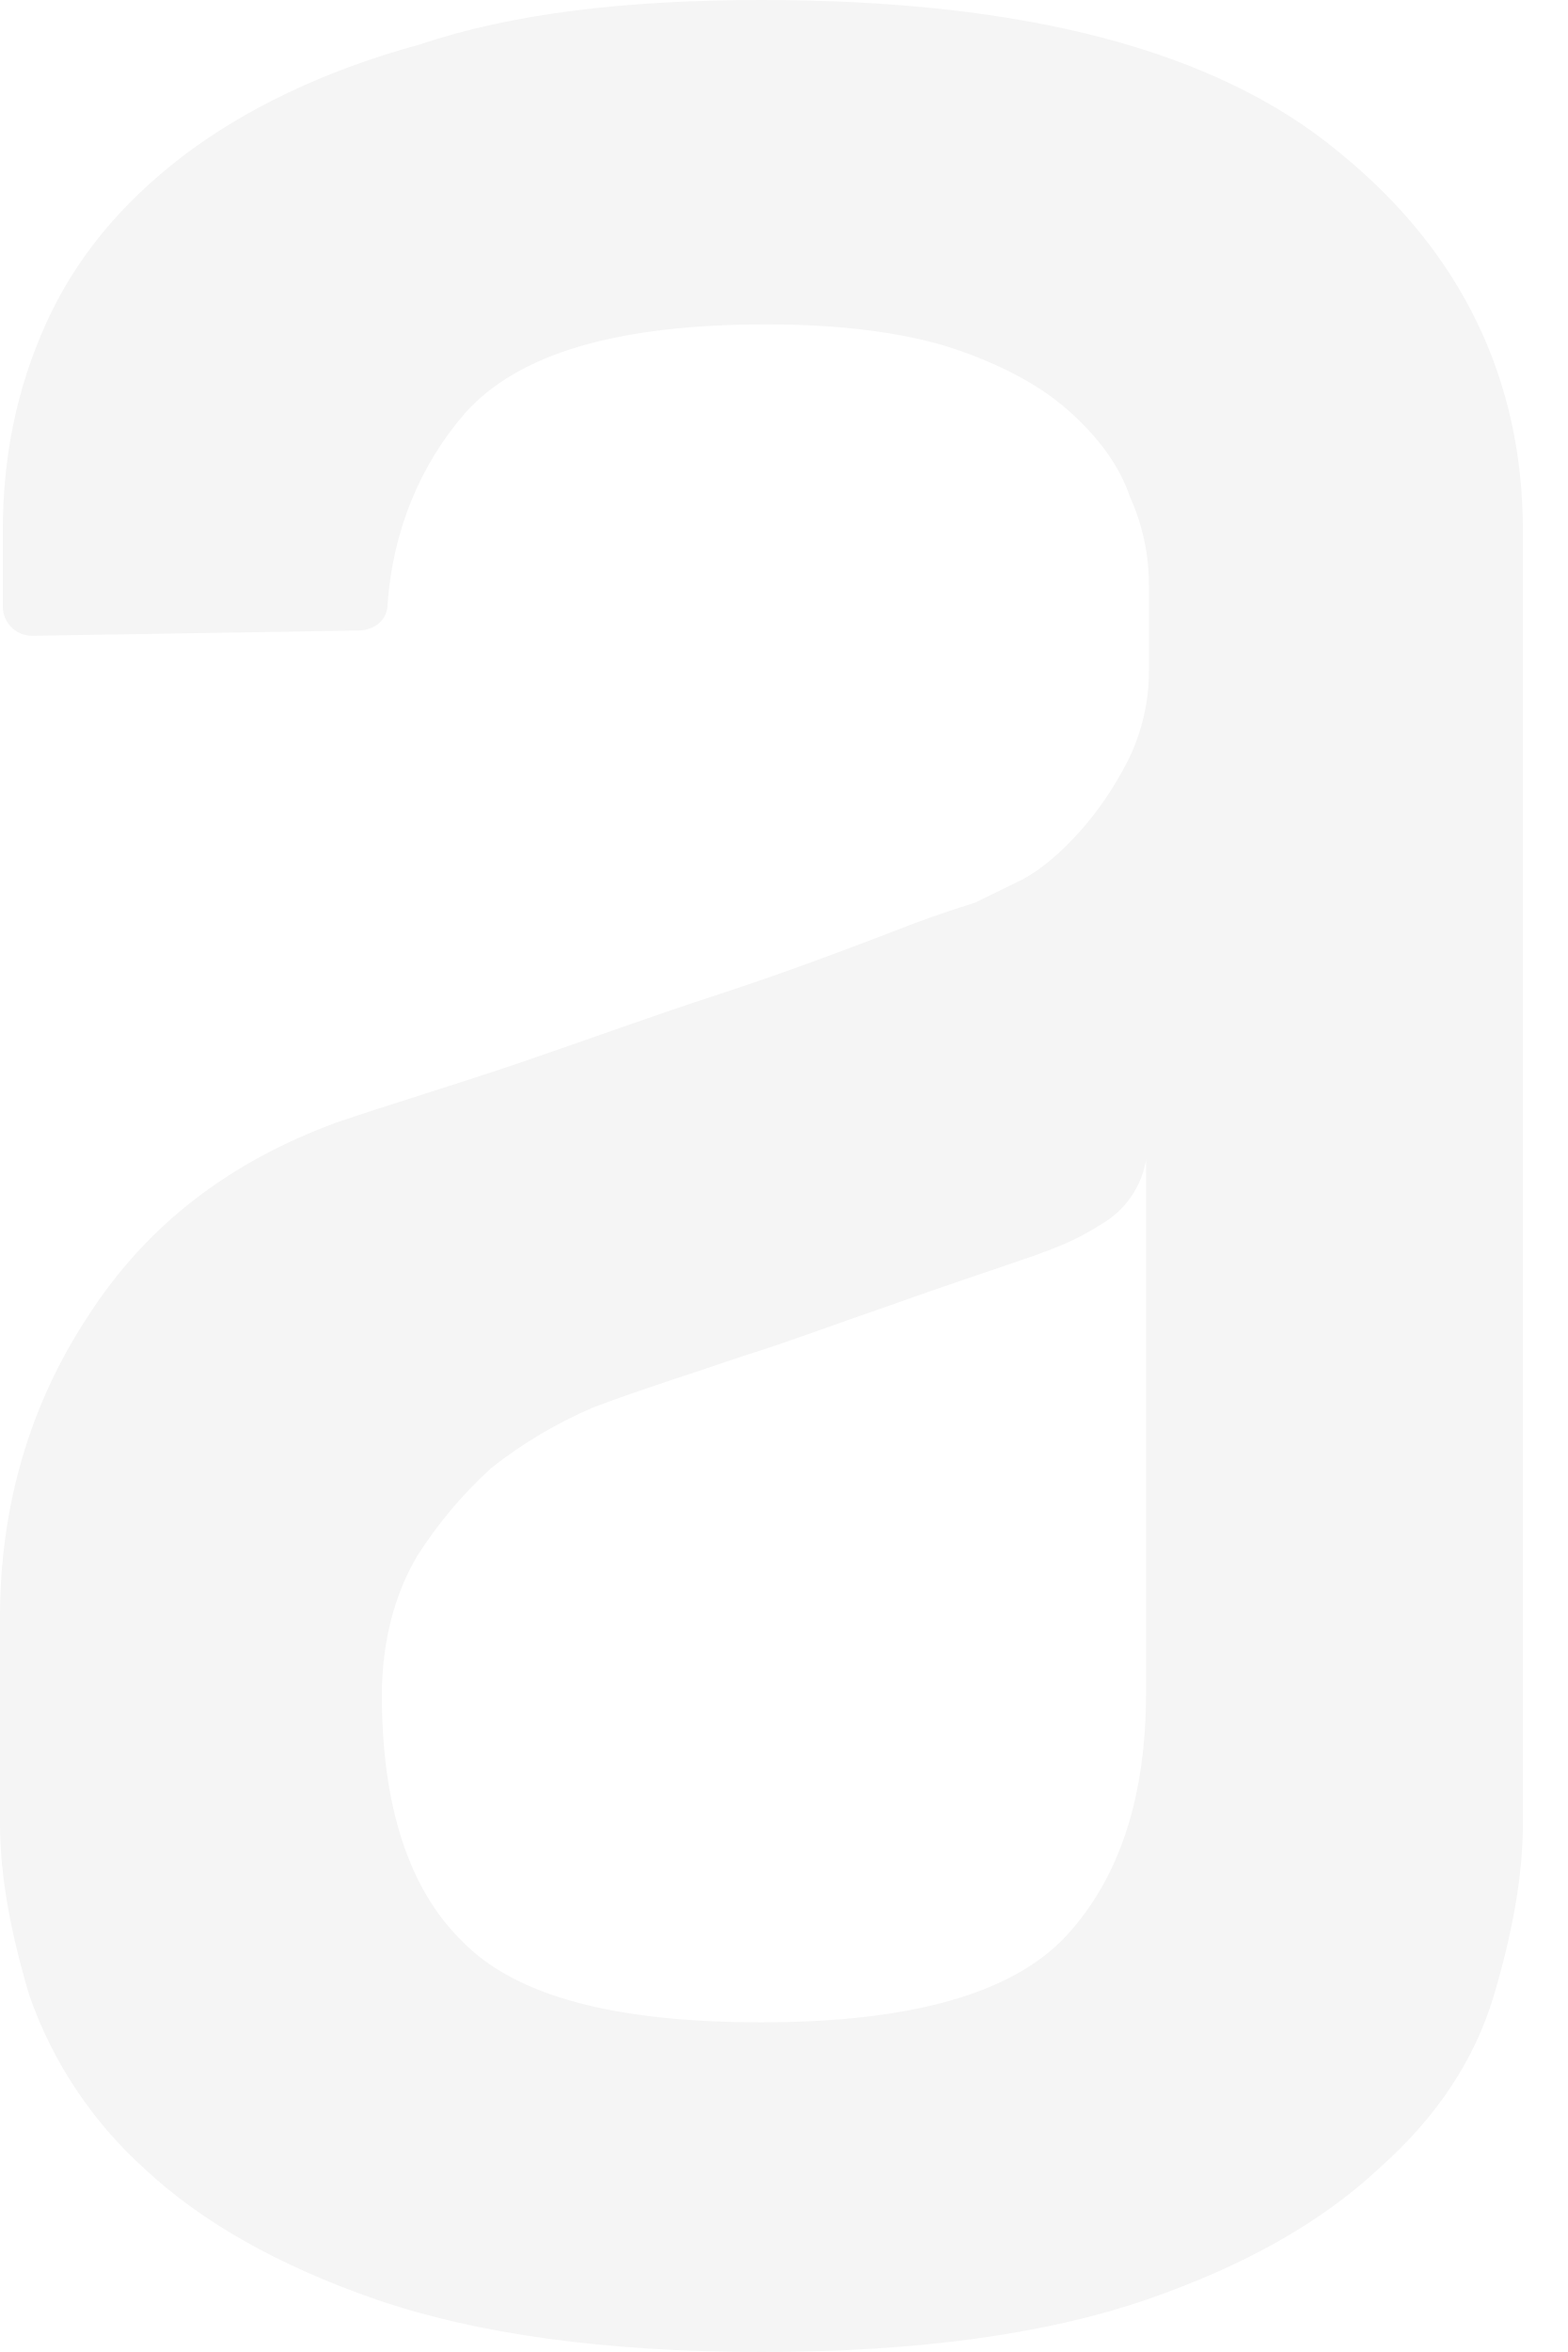
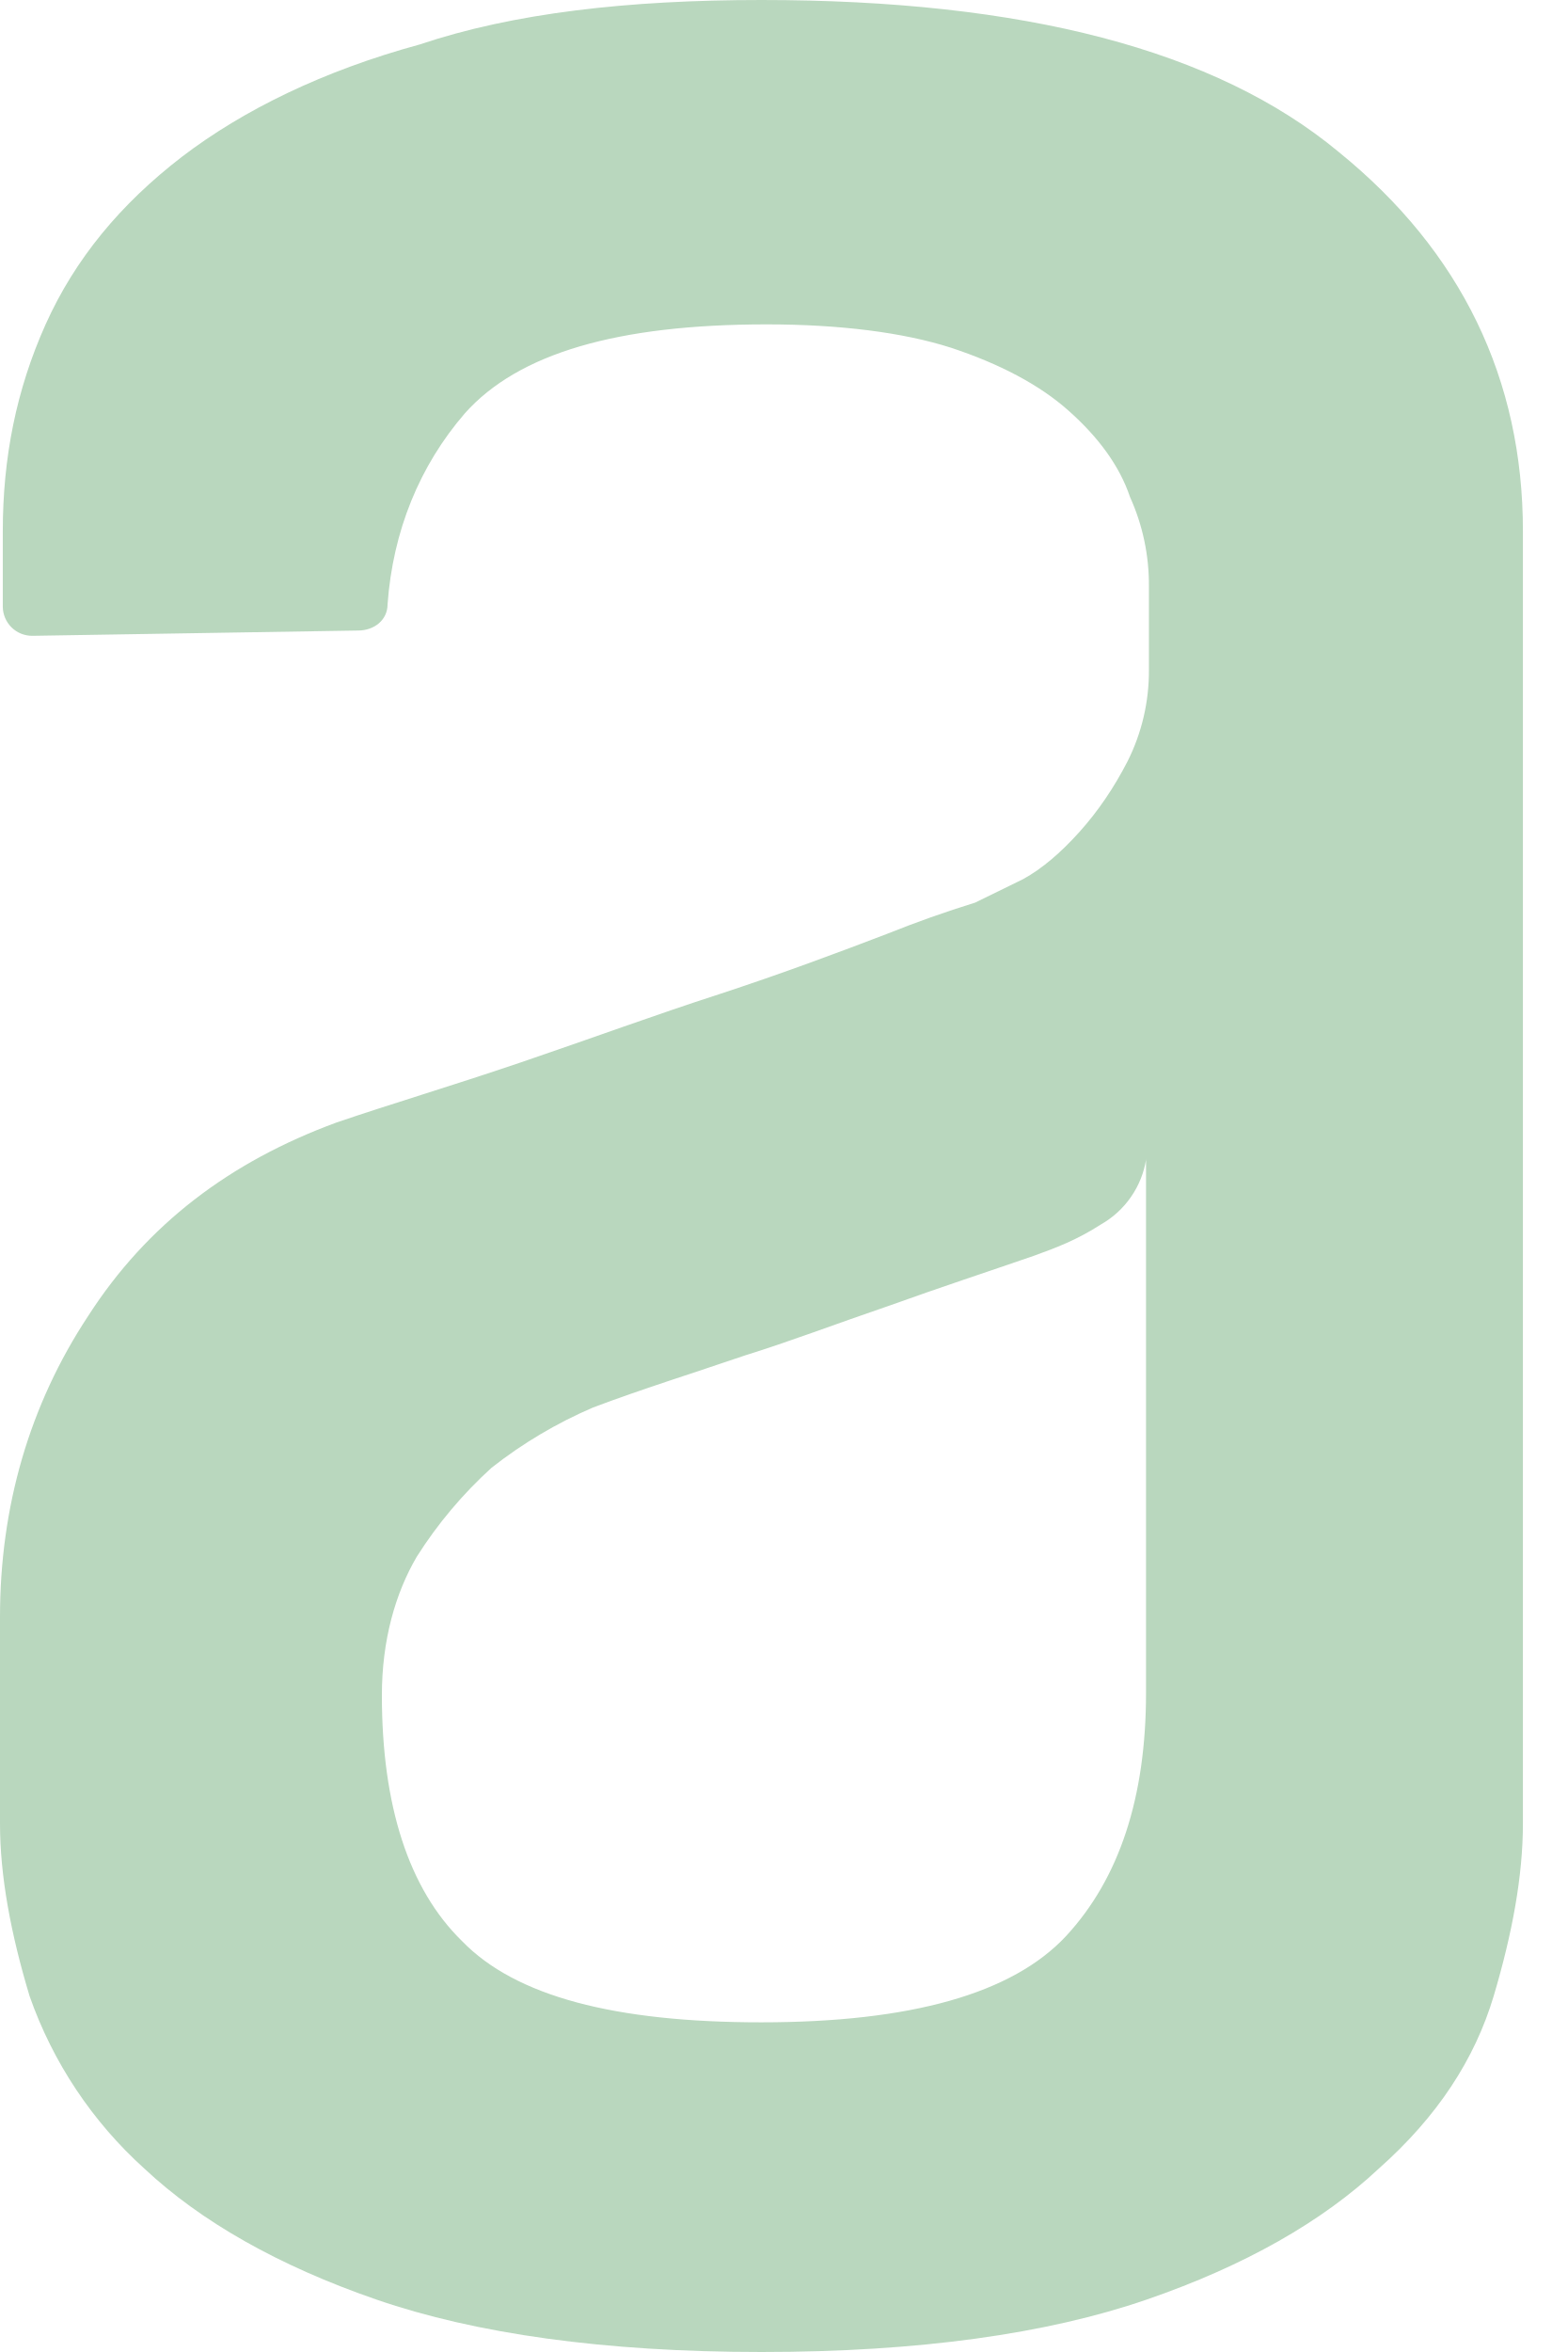
<svg xmlns="http://www.w3.org/2000/svg" width="32" height="48" viewBox="0 0 32 48" fill="none">
-   <path fill-rule="evenodd" clip-rule="evenodd" d="M23.396 23.653C23.352 23.931 23.247 24.196 23.086 24.427C22.926 24.659 22.715 24.851 22.47 24.99C21.977 25.309 21.545 25.468 21.108 25.627C20.177 25.949 19.197 26.27 18.161 26.643C17.069 27.016 16.089 27.389 15.215 27.659C14.125 28.031 13.089 28.353 12.104 28.725C11.363 29.043 10.667 29.456 10.034 29.954C9.446 30.488 8.932 31.098 8.507 31.77C8.07 32.515 7.795 33.477 7.795 34.597C7.795 36.842 8.34 38.549 9.433 39.616C10.523 40.74 12.544 41.272 15.539 41.272C18.593 41.272 20.666 40.686 21.761 39.511C22.848 38.336 23.393 36.683 23.393 34.549V23.653H23.396ZM15.541 0C20.889 0 24.815 1.016 27.322 3.098C29.831 5.129 31.086 7.741 31.086 10.837V37.215C31.086 38.282 30.87 39.457 30.489 40.737C30.104 42.023 29.343 43.195 28.142 44.259C26.998 45.331 25.417 46.239 23.398 46.933C21.38 47.627 18.763 48 15.544 48C12.33 48 9.708 47.627 7.692 46.933C5.677 46.239 4.093 45.331 2.949 44.259C1.885 43.3 1.078 42.089 0.604 40.737C0.219 39.459 0 38.284 0 37.217V33.001C0 30.756 0.599 28.674 1.8 26.856C3 24.99 4.689 23.709 6.872 22.907C7.962 22.535 9.217 22.162 10.633 21.681C12.053 21.198 13.359 20.717 14.67 20.293C15.981 19.863 17.125 19.434 18.105 19.059C18.696 18.822 19.296 18.609 19.904 18.421L20.887 17.94C21.272 17.727 21.65 17.405 22.033 16.979C22.414 16.555 22.74 16.074 23.015 15.539C23.306 14.96 23.456 14.32 23.452 13.672V11.963C23.456 11.336 23.325 10.716 23.067 10.145C22.851 9.502 22.414 8.916 21.815 8.384C21.216 7.849 20.395 7.422 19.416 7.098C18.434 6.782 17.128 6.62 15.652 6.62C12.598 6.62 10.579 7.212 9.489 8.435C8.564 9.505 8.019 10.839 7.911 12.333C7.911 12.654 7.638 12.868 7.309 12.868L0.658 12.976C0.5 12.976 0.348 12.915 0.236 12.804C0.123 12.693 0.059 12.542 0.057 12.384V10.842C0.057 9.343 0.332 7.955 0.931 6.62C1.532 5.283 2.46 4.165 3.712 3.201C4.967 2.242 6.605 1.442 8.566 0.908C10.477 0.265 12.821 0 15.547 0H15.541Z" fill="#F5F5F5" />
+   <path fill-rule="evenodd" clip-rule="evenodd" d="M23.396 23.653C23.352 23.931 23.247 24.196 23.086 24.427C22.926 24.659 22.715 24.851 22.47 24.99C21.977 25.309 21.545 25.468 21.108 25.627C20.177 25.949 19.197 26.27 18.161 26.643C17.069 27.016 16.089 27.389 15.215 27.659C14.125 28.031 13.089 28.353 12.104 28.725C11.363 29.043 10.667 29.456 10.034 29.954C9.446 30.488 8.932 31.098 8.507 31.77C8.07 32.515 7.795 33.477 7.795 34.597C7.795 36.842 8.34 38.549 9.433 39.616C10.523 40.74 12.544 41.272 15.539 41.272C18.593 41.272 20.666 40.686 21.761 39.511C22.848 38.336 23.393 36.683 23.393 34.549V23.653H23.396ZM15.541 0C20.889 0 24.815 1.016 27.322 3.098C29.831 5.129 31.086 7.741 31.086 10.837V37.215C31.086 38.282 30.87 39.457 30.489 40.737C30.104 42.023 29.343 43.195 28.142 44.259C26.998 45.331 25.417 46.239 23.398 46.933C21.38 47.627 18.763 48 15.544 48C12.33 48 9.708 47.627 7.692 46.933C5.677 46.239 4.093 45.331 2.949 44.259C1.885 43.3 1.078 42.089 0.604 40.737C0.219 39.459 0 38.284 0 37.217V33.001C0 30.756 0.599 28.674 1.8 26.856C3 24.99 4.689 23.709 6.872 22.907C7.962 22.535 9.217 22.162 10.633 21.681C12.053 21.198 13.359 20.717 14.67 20.293C15.981 19.863 17.125 19.434 18.105 19.059C18.696 18.822 19.296 18.609 19.904 18.421L20.887 17.94C21.272 17.727 21.65 17.405 22.033 16.979C22.414 16.555 22.74 16.074 23.015 15.539C23.306 14.96 23.456 14.32 23.452 13.672V11.963C23.456 11.336 23.325 10.716 23.067 10.145C22.851 9.502 22.414 8.916 21.815 8.384C21.216 7.849 20.395 7.422 19.416 7.098C18.434 6.782 17.128 6.62 15.652 6.62C12.598 6.62 10.579 7.212 9.489 8.435C8.564 9.505 8.019 10.839 7.911 12.333C7.911 12.654 7.638 12.868 7.309 12.868L0.658 12.976C0.5 12.976 0.348 12.915 0.236 12.804C0.123 12.693 0.059 12.542 0.057 12.384V10.842C0.057 9.343 0.332 7.955 0.931 6.62C1.532 5.283 2.46 4.165 3.712 3.201C4.967 2.242 6.605 1.442 8.566 0.908C10.477 0.265 12.821 0 15.547 0H15.541Z" fill="#B9D7BE" />
</svg>
